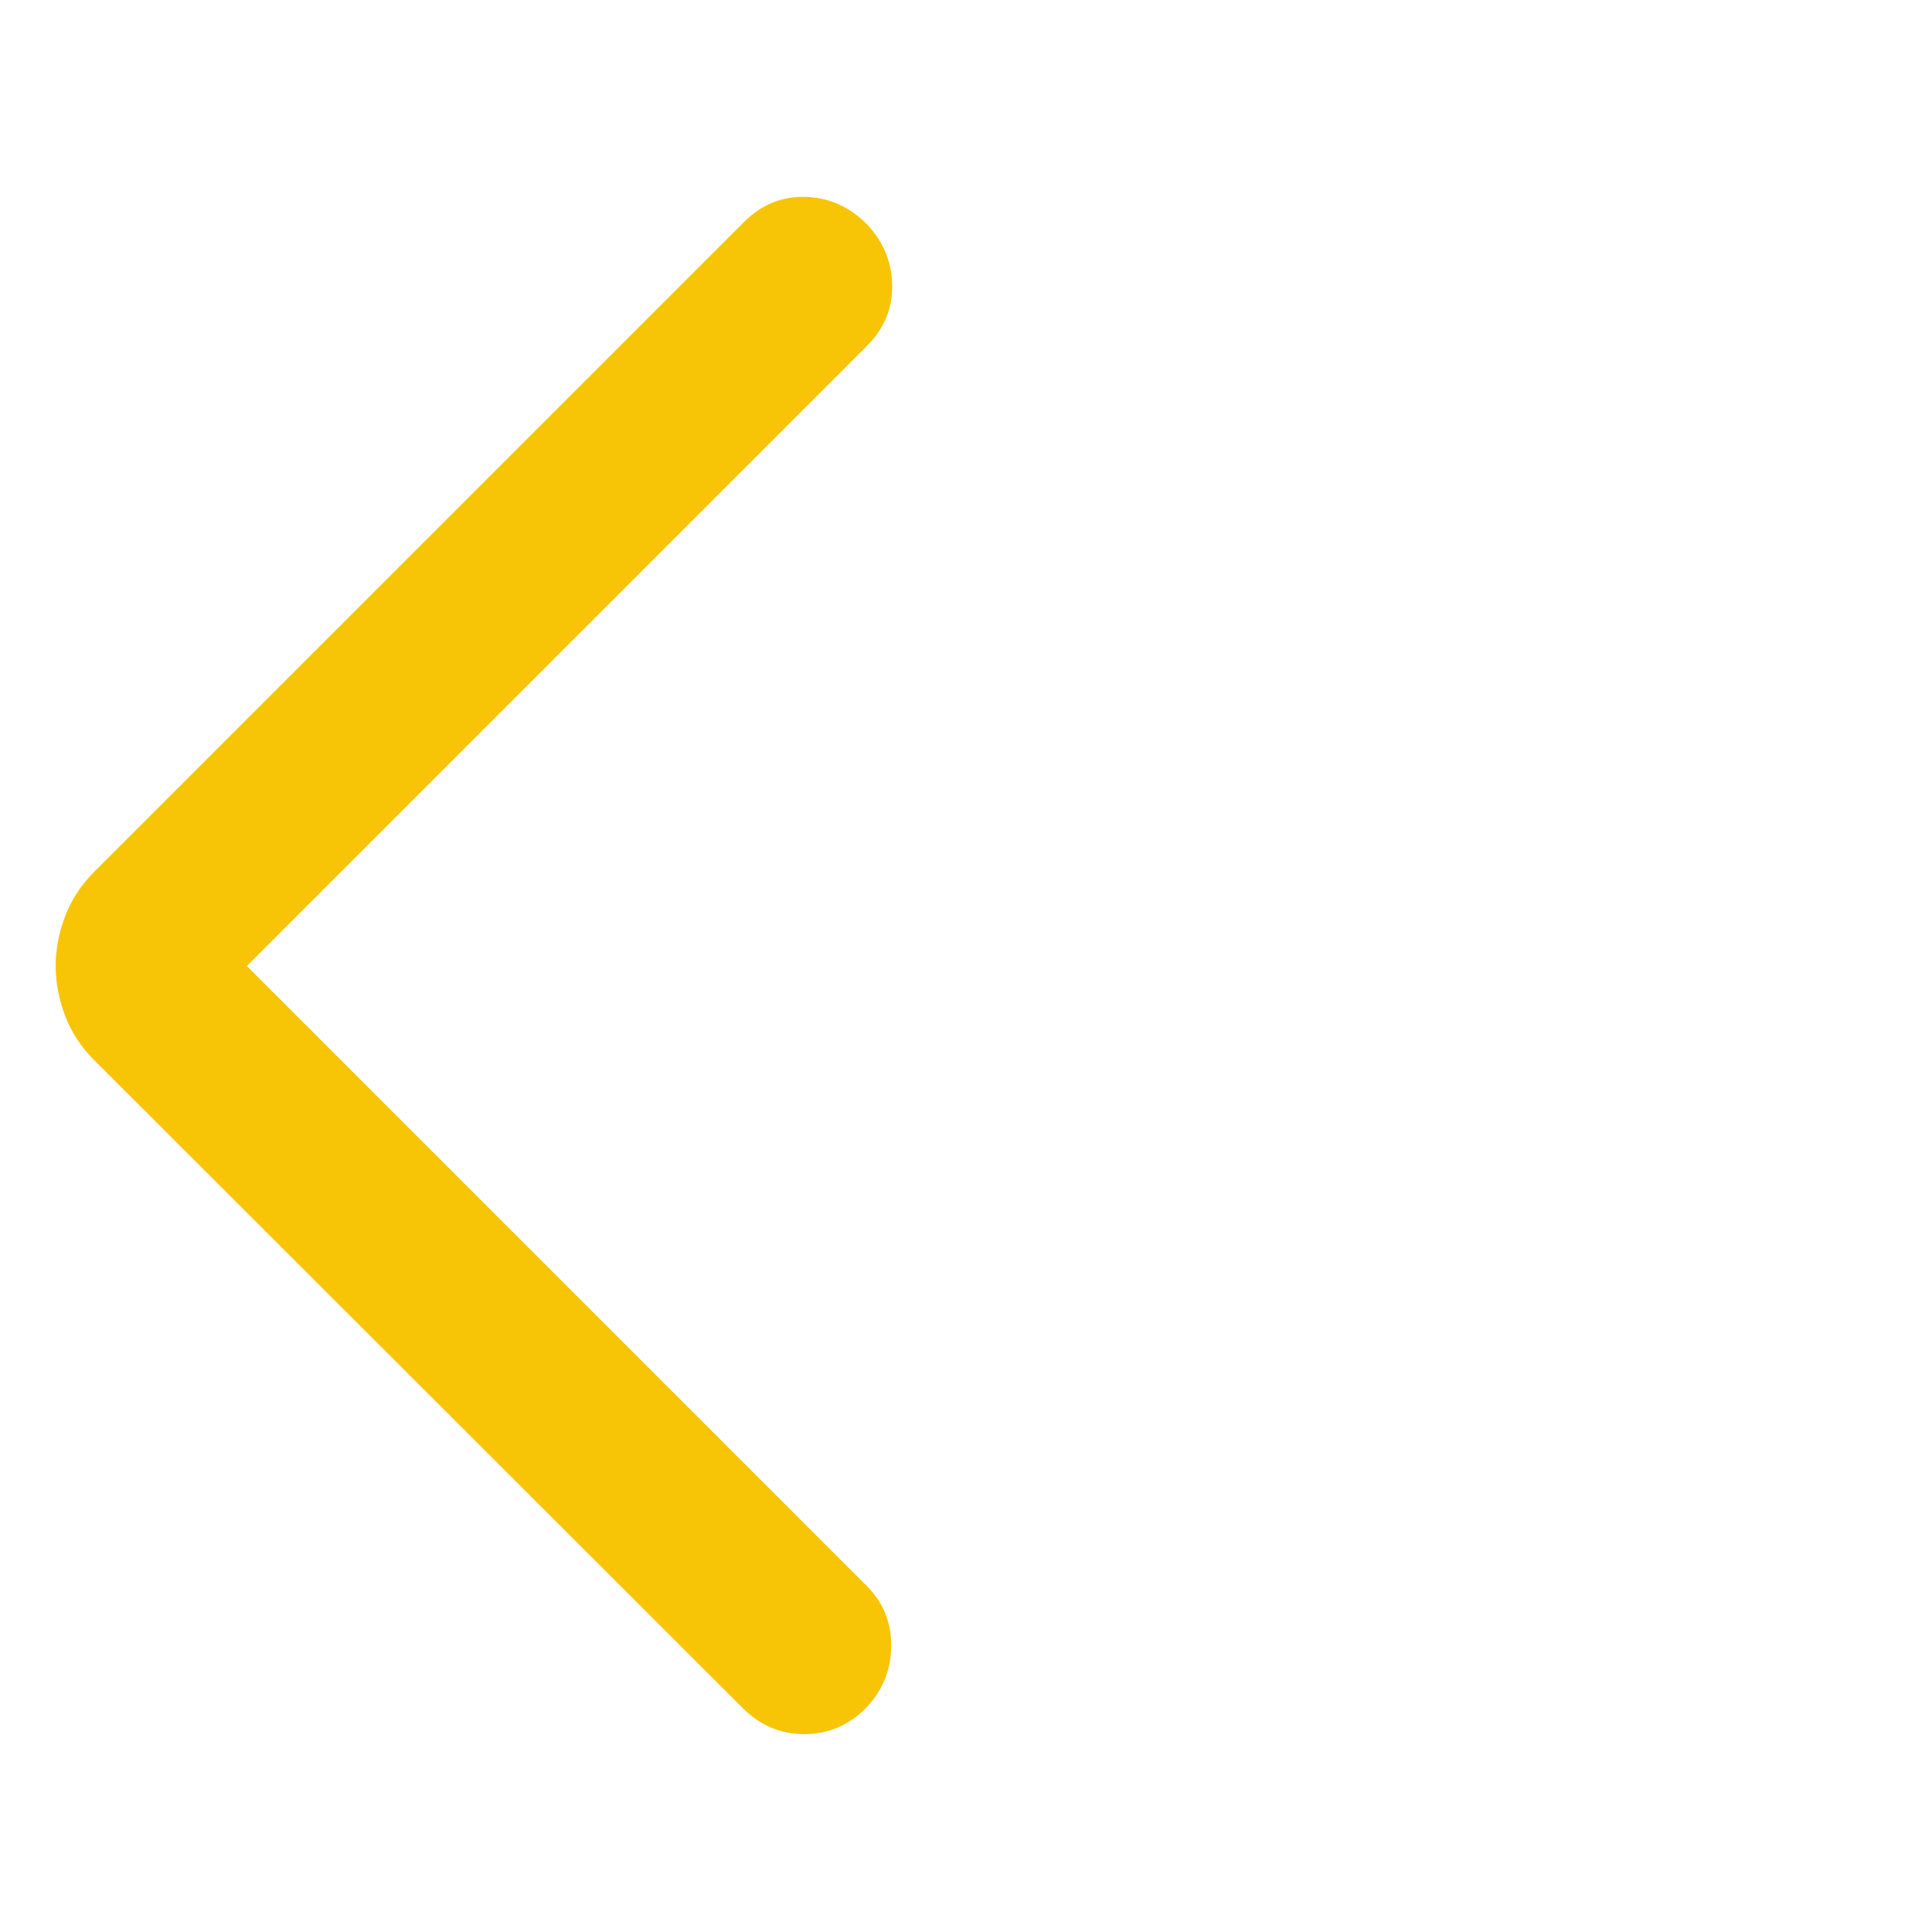
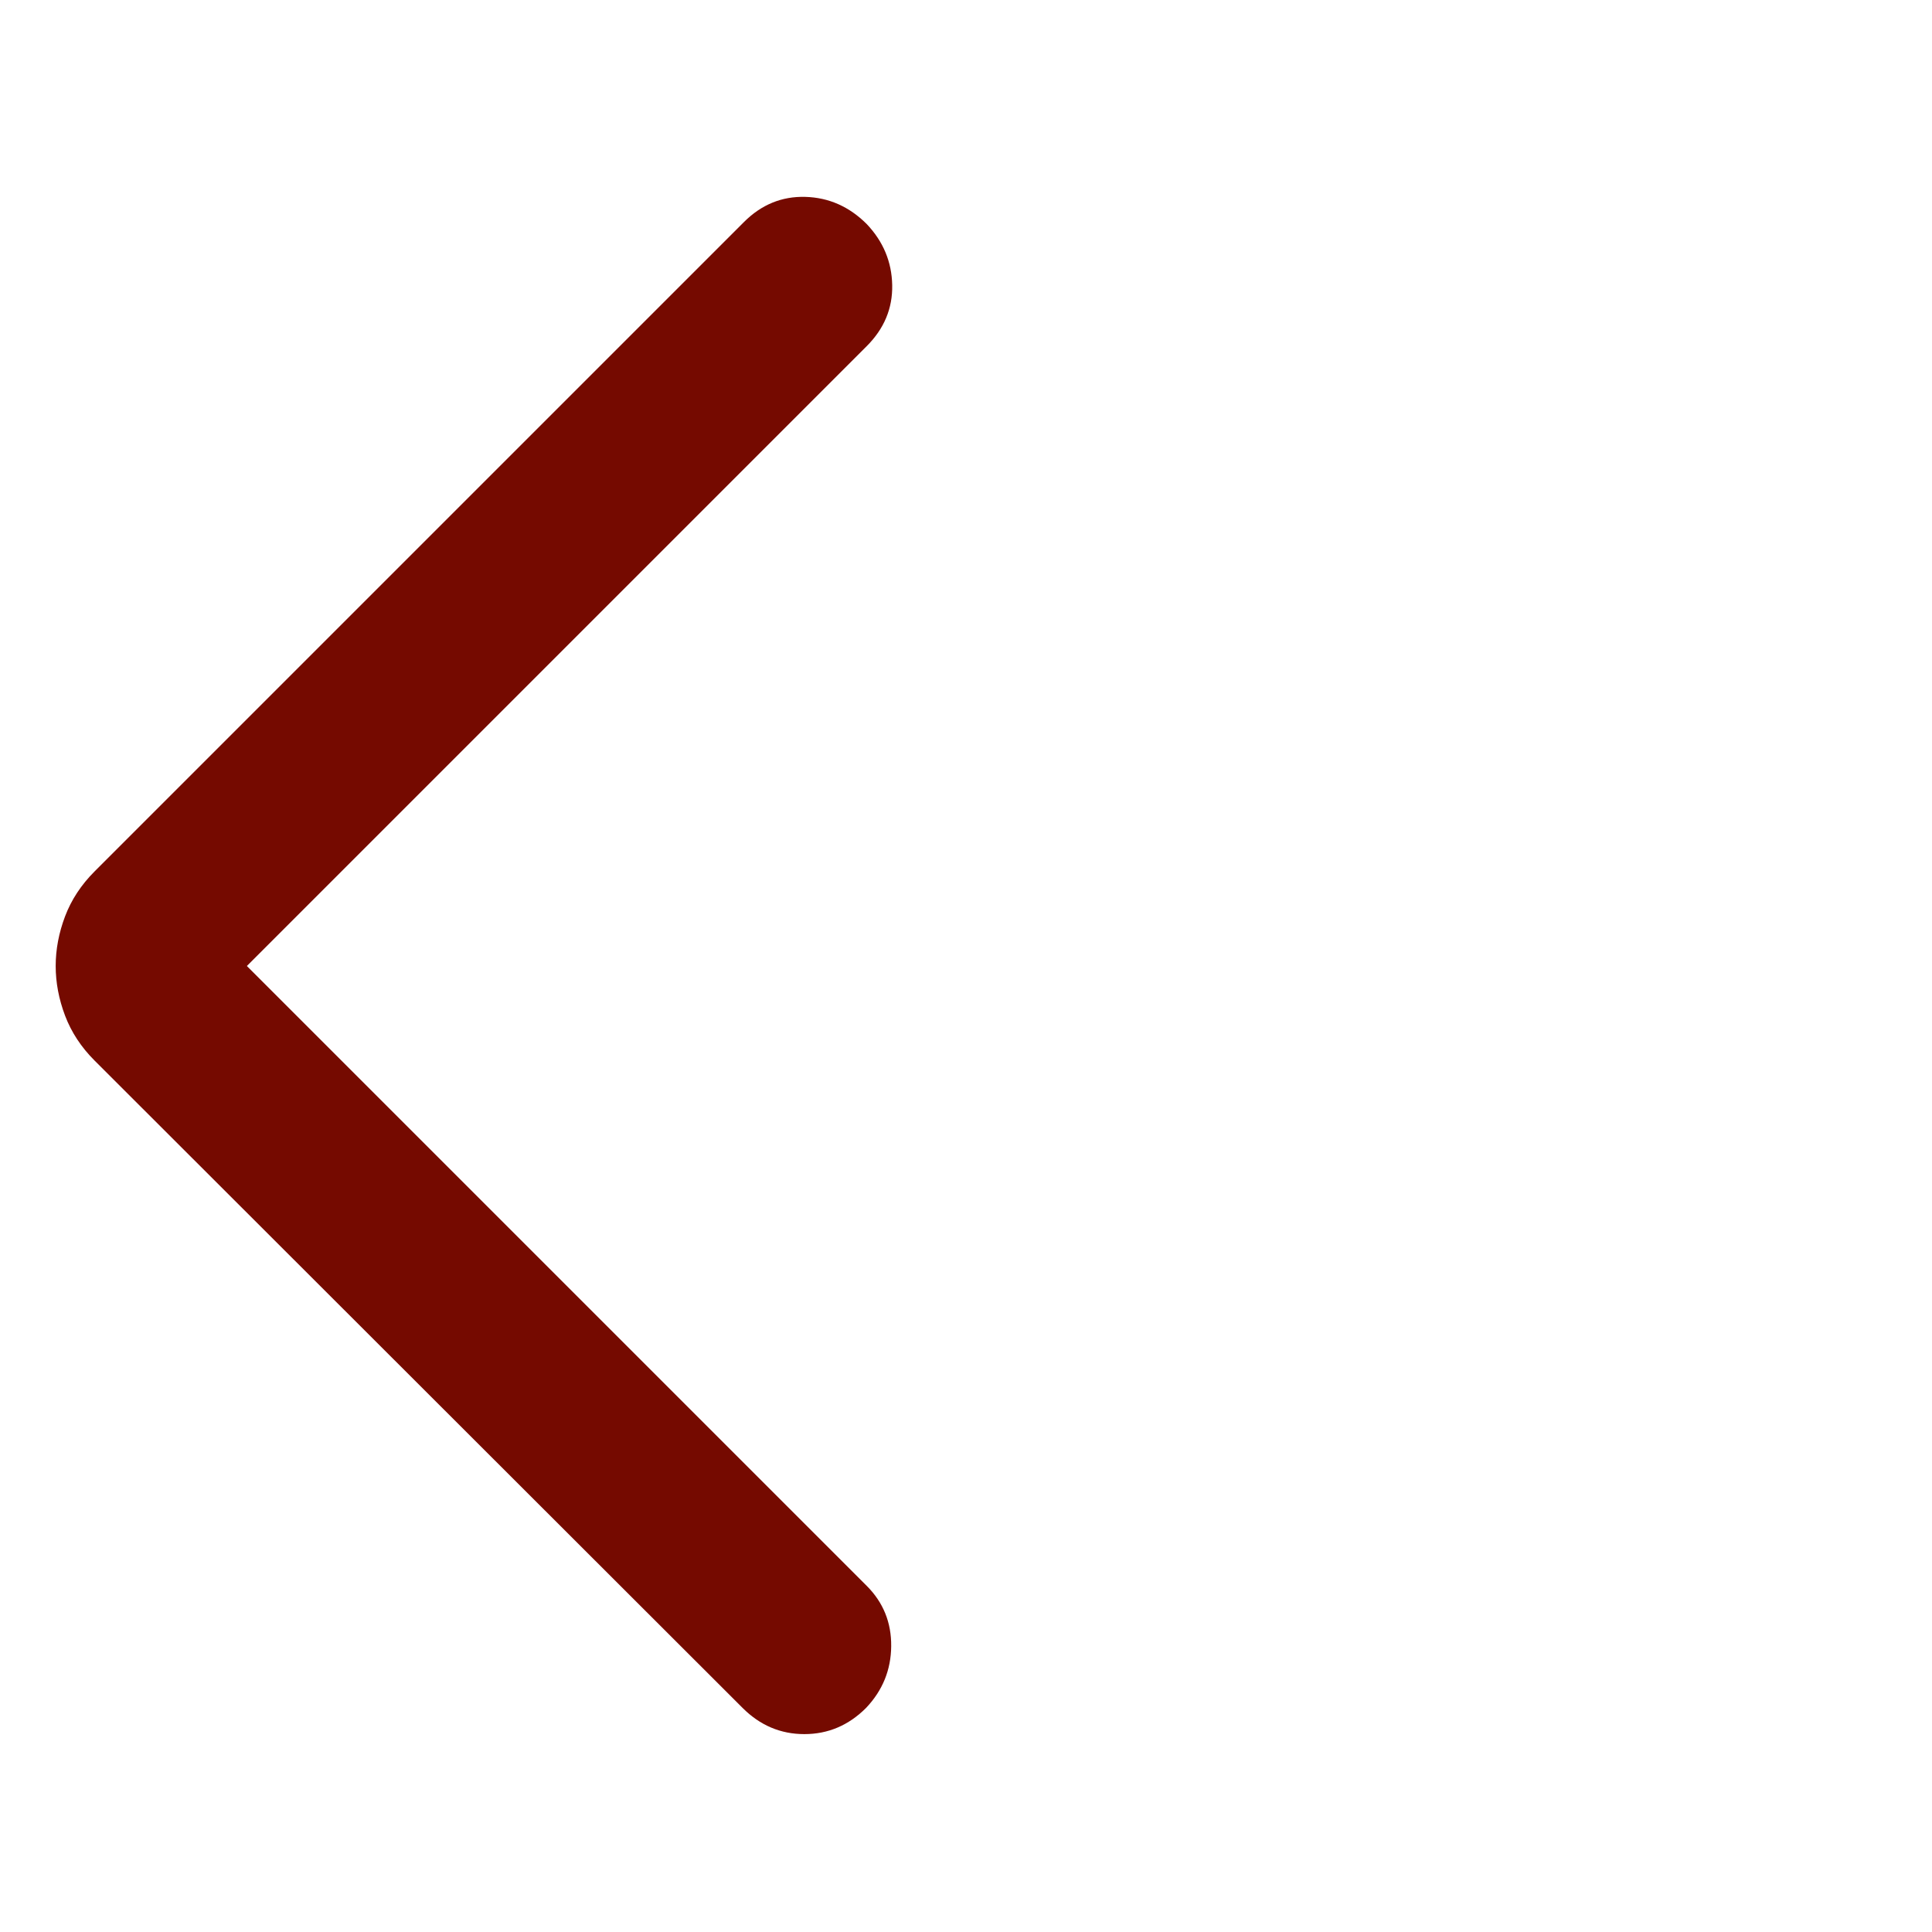
- <svg xmlns="http://www.w3.org/2000/svg" height="40px" viewBox="0 -960 960 960" width="40px" fill="#f7c505">
+ <svg xmlns="http://www.w3.org/2000/svg" height="40px" viewBox="0 -960 960 960" width="40px" fill="#750a00">
  <path d="m122.67-480 308 308q12.33 12.33 12.16 30-.16 17.67-12.5 30.67-13 13-30.66 13-17.67 0-30.67-13L47-433q-10-10-14.67-22.33-4.66-12.34-4.66-24.67 0-12.33 4.66-24.67Q37-517 47-527l322.67-322.67q13-13 30.5-12.5t30.5 13.5q12.33 13 12.66 30.34.34 17.33-12.66 30.33l-308 308Z" />
</svg>
